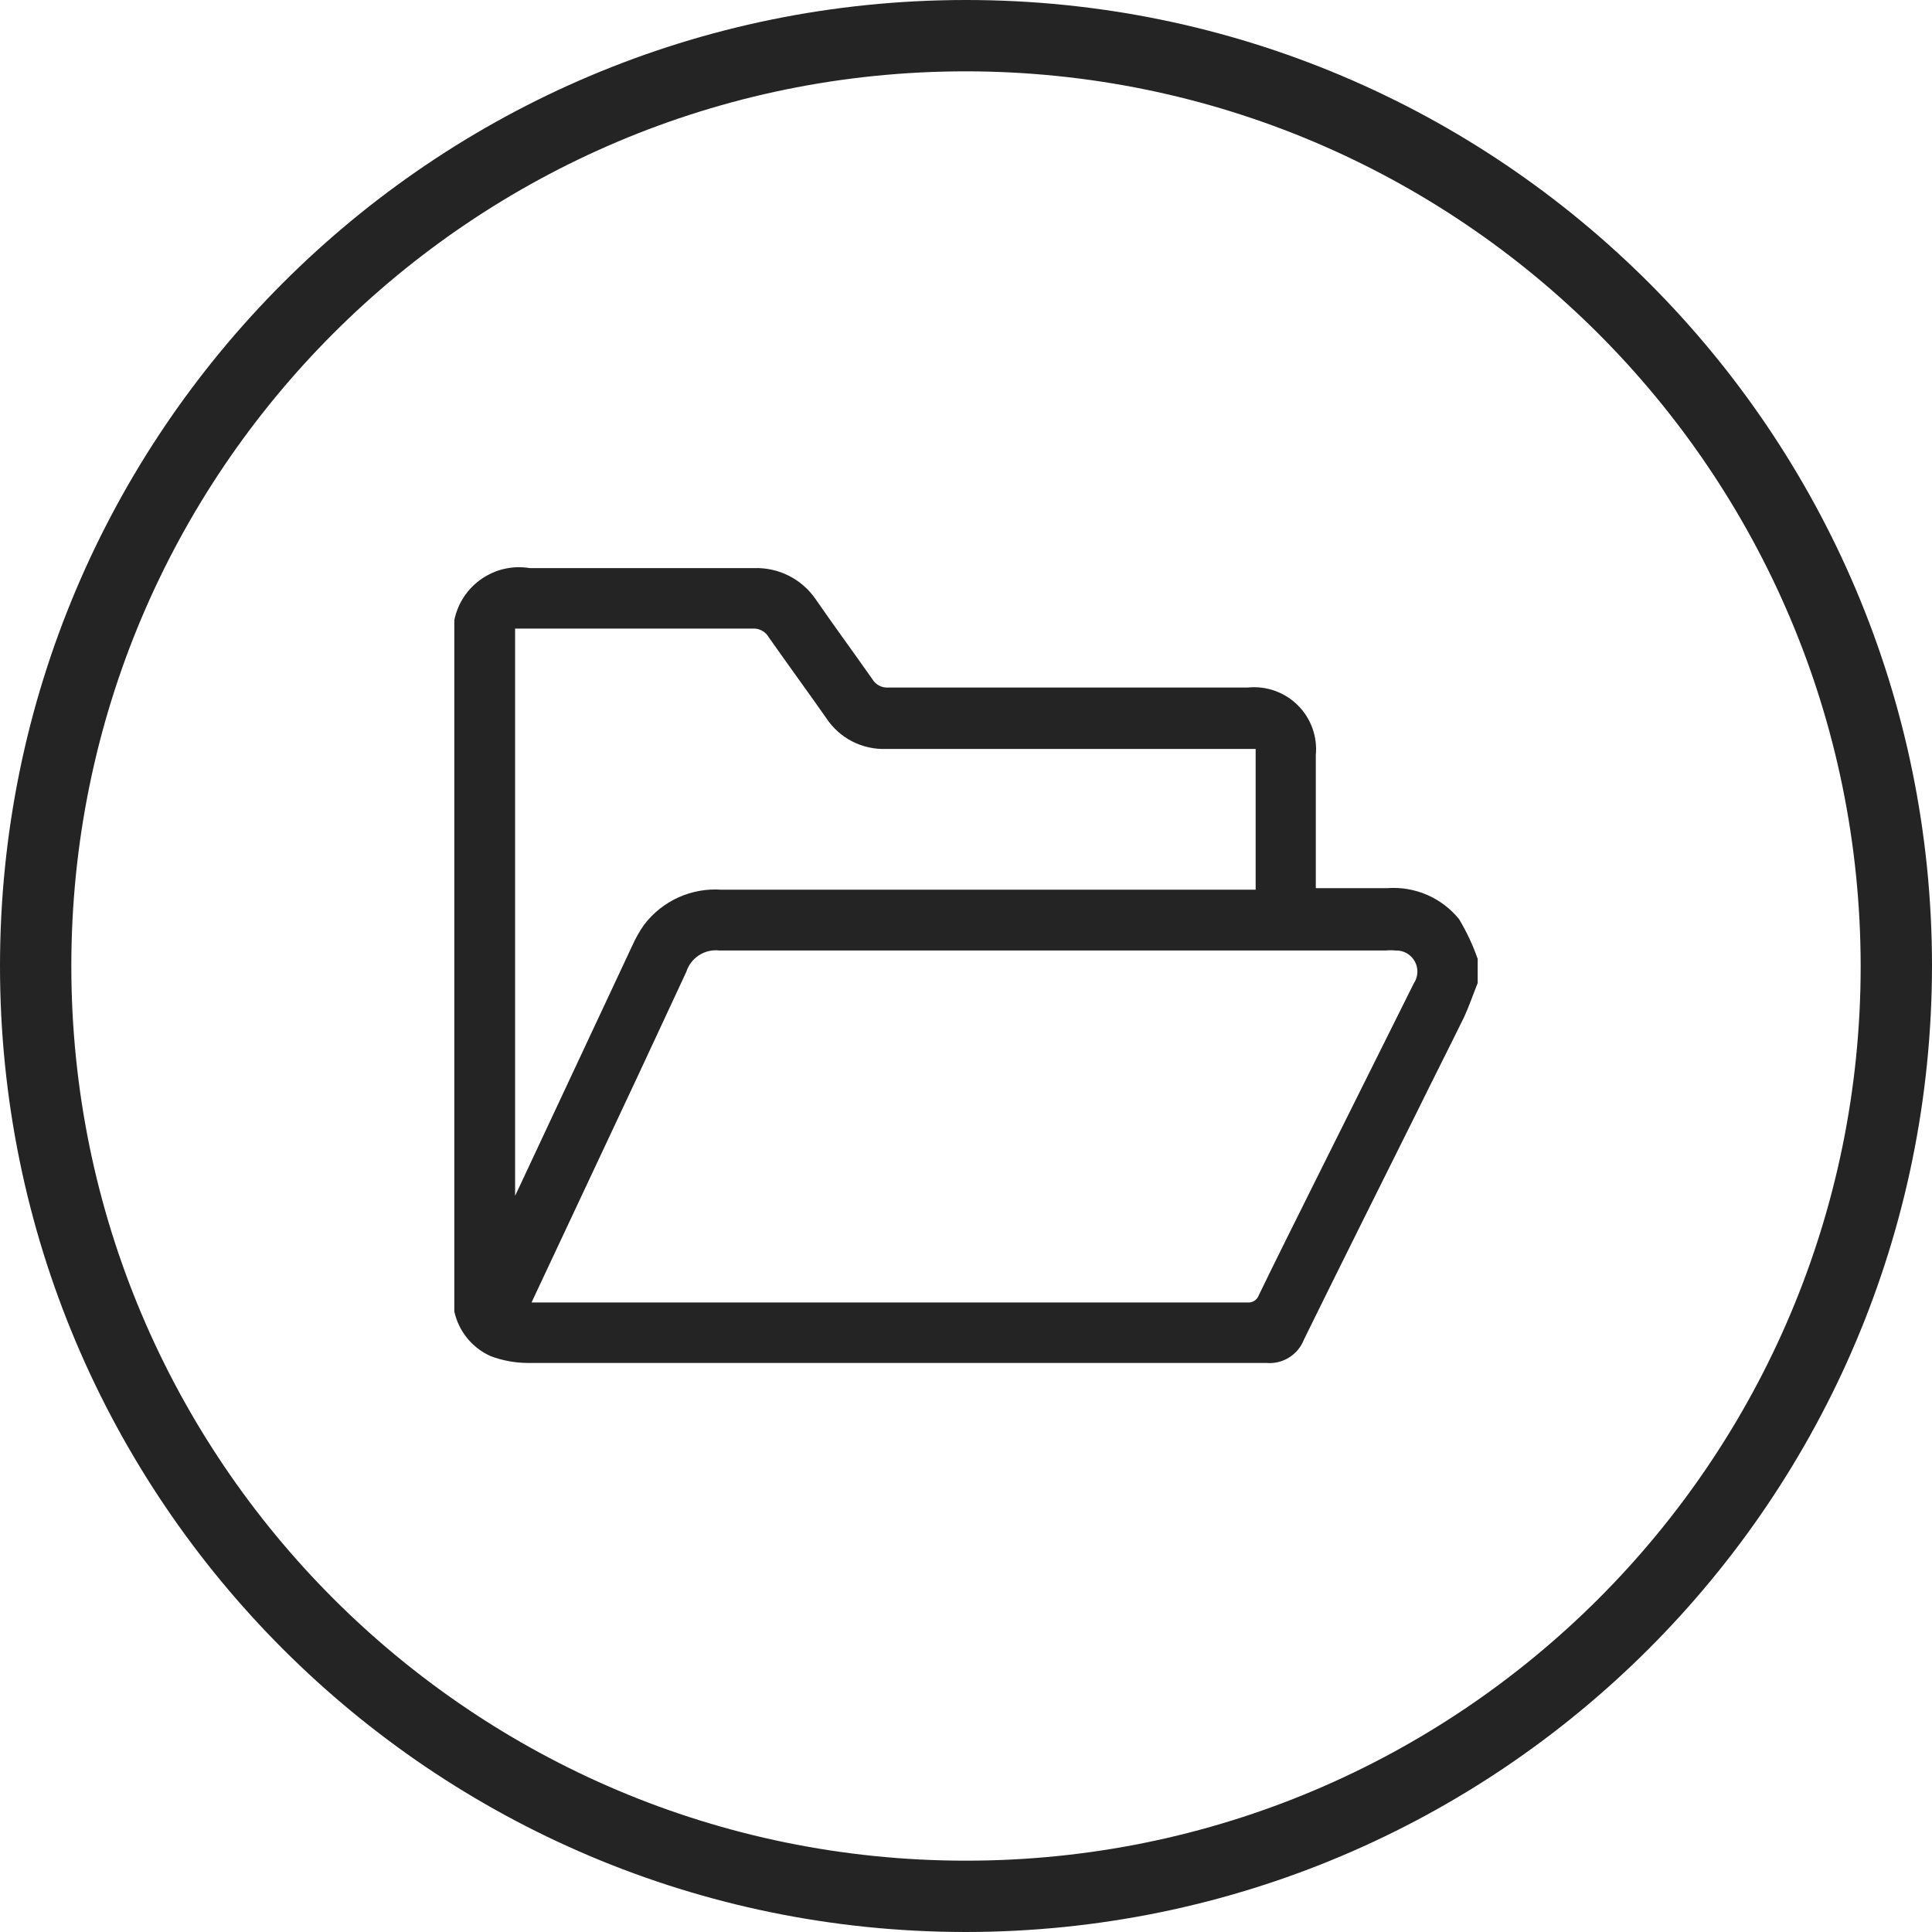
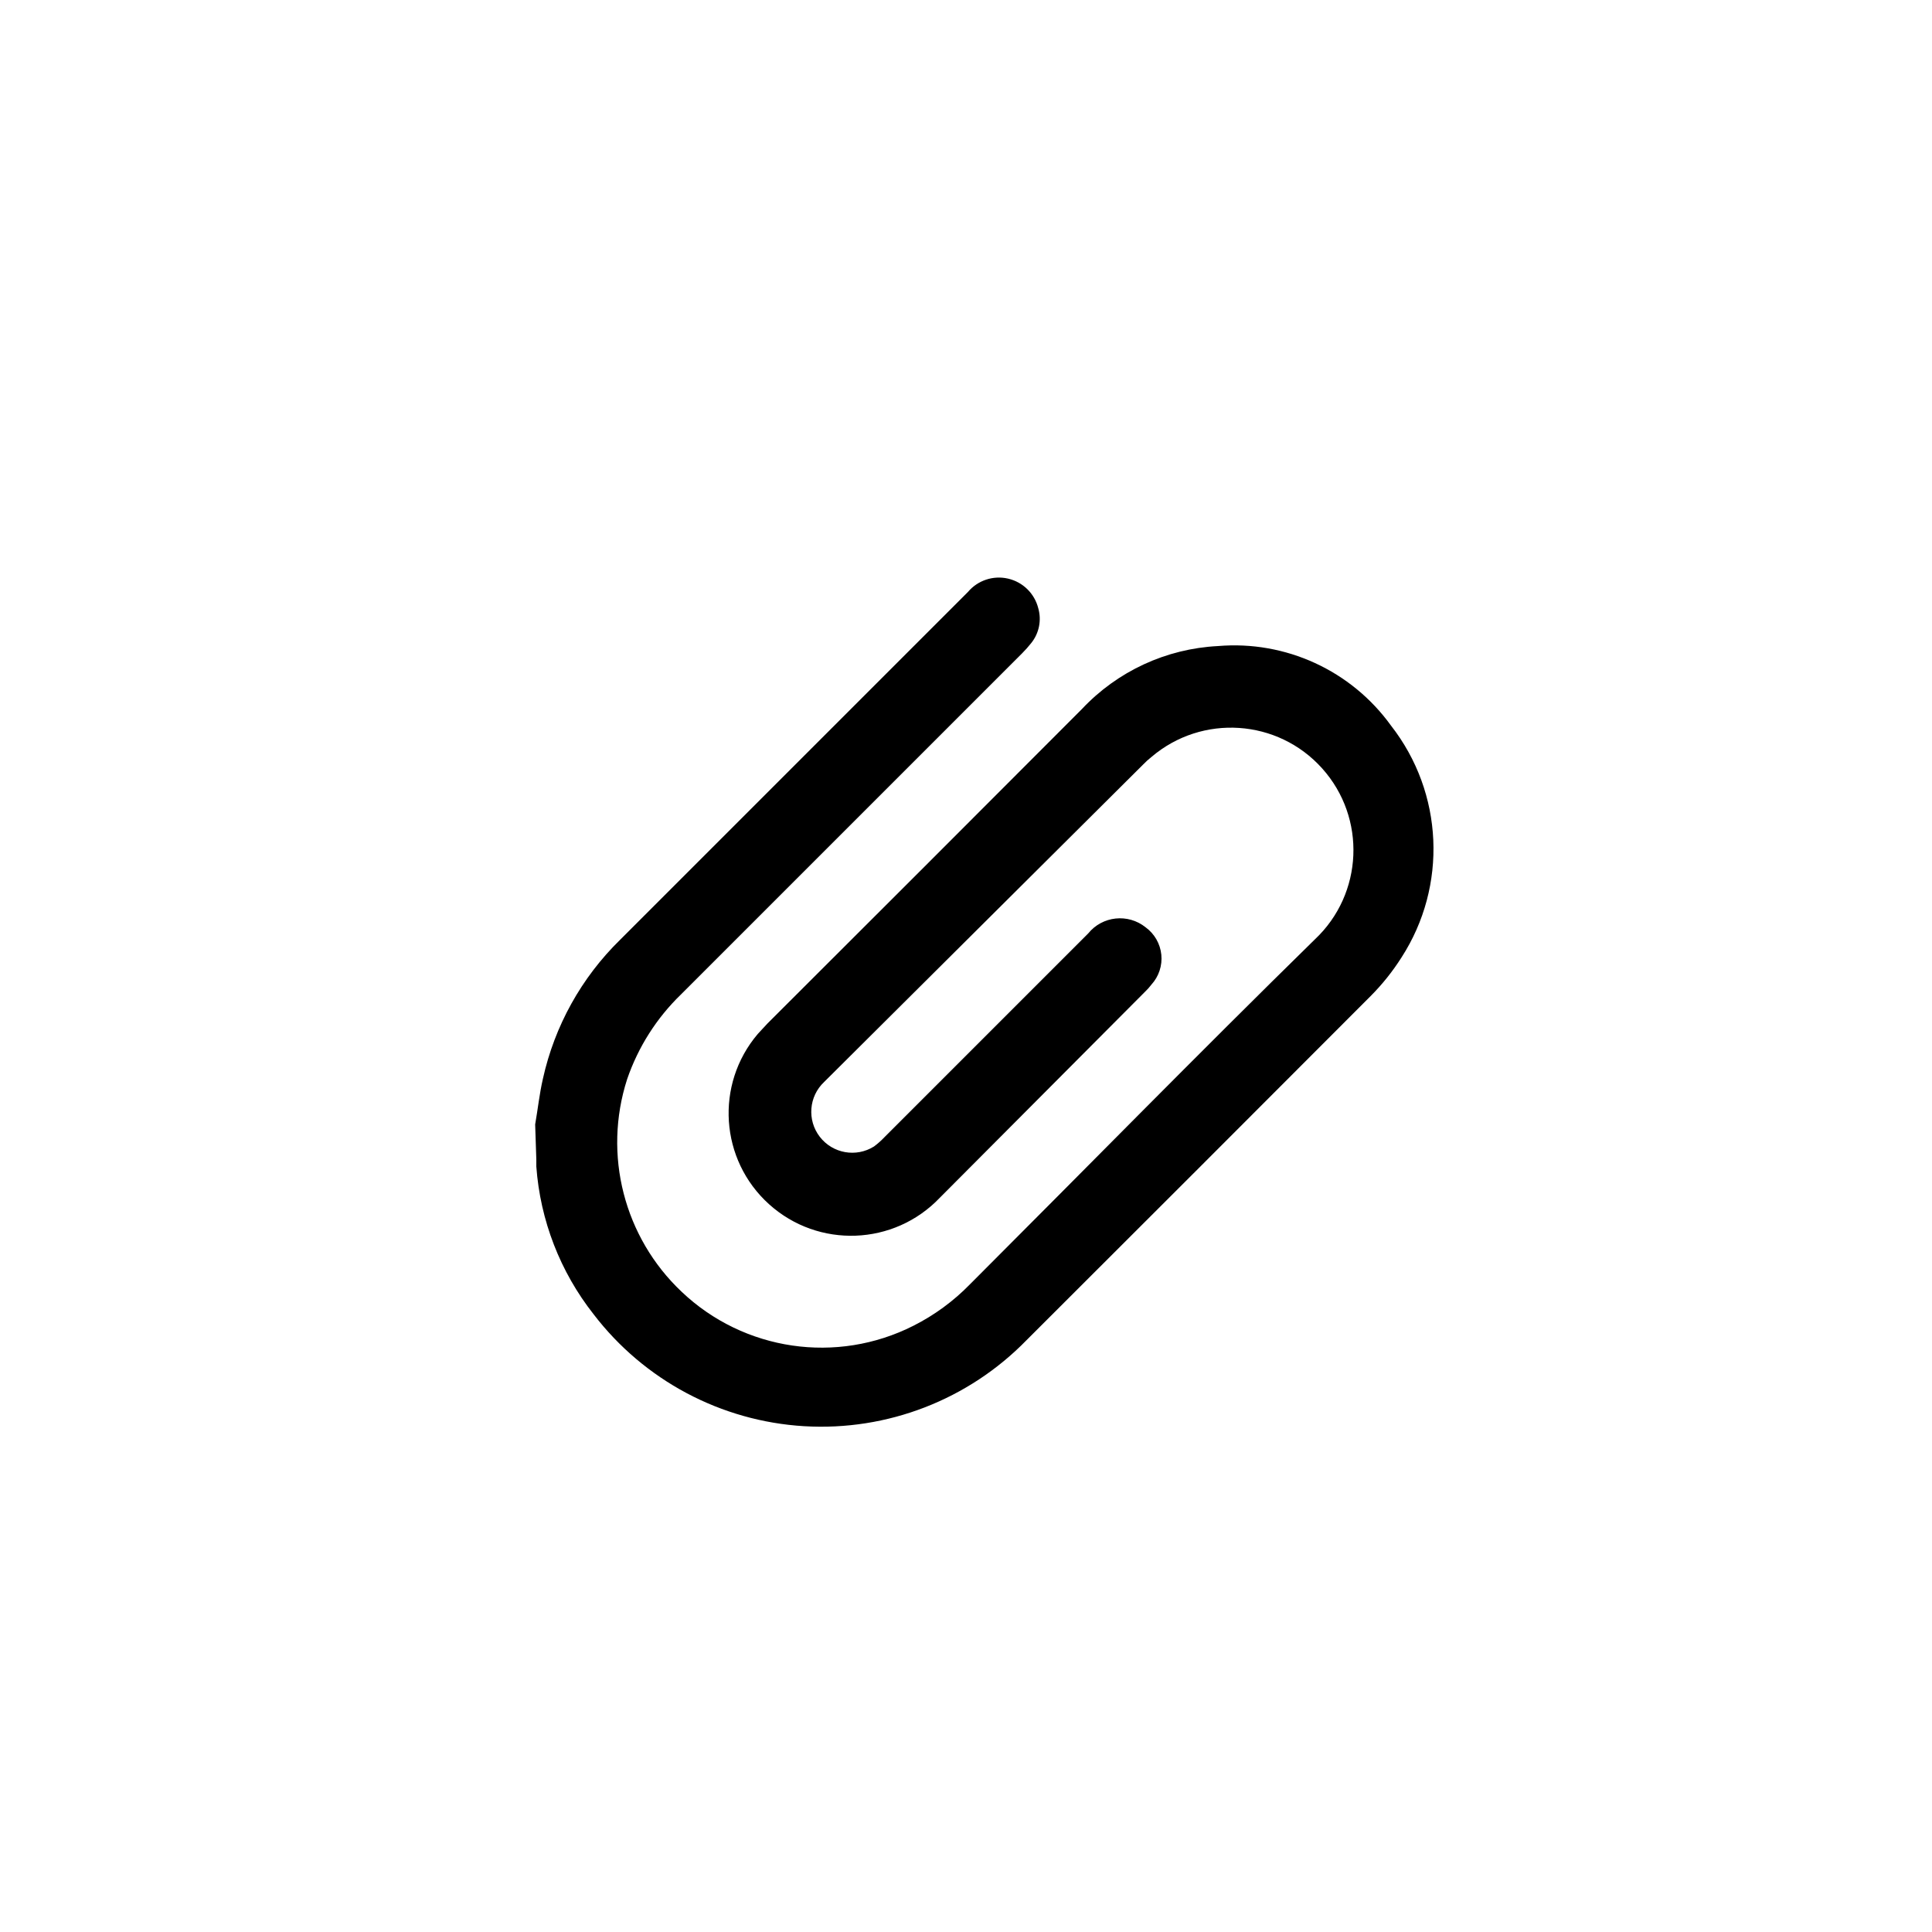
- <svg xmlns="http://www.w3.org/2000/svg" viewBox="0 0 62.3 62.3">
+ <svg xmlns="http://www.w3.org/2000/svg" viewBox="0 0 50 50">
  <defs>
-     <style>.cls-1{fill:#242424;}</style>
+     <style>.cls-1{fill:none;}</style>
  </defs>
  <g id="Layer_2" data-name="Layer 2">
    <g id="Layer_1-2" data-name="Layer 1">
-       <g id="Circle">
-         <path class="cls-1" d="M31.15,62.3A31.15,31.15,0,1,1,62.3,31.15,31.18,31.18,0,0,1,31.15,62.3Zm0-60A28.85,28.85,0,1,0,60,31.15,28.88,28.88,0,0,0,31.15,2.3Z" />
-       </g>
-       <path class="cls-1" d="M47.65,30.92v.78c-.15.37-.28.76-.45,1.12-.49,1-1,2-1.49,3-1.22,2.45-2.45,4.91-3.66,7.37a1.19,1.19,0,0,1-1.22.76c-.39,0-.79,0-1.19,0-7.54,0-15.09,0-22.64,0a3.43,3.43,0,0,1-1.18-.22,2.06,2.06,0,0,1-1.17-1.44V20a2.13,2.13,0,0,1,2.44-1.68H24.3a2.31,2.31,0,0,1,2,1c.6.87,1.22,1.71,1.83,2.58a.55.55,0,0,0,.52.27H40.24a2,2,0,0,1,2.19,2.18c0,1.31,0,2.62,0,3.93v.36h2.3a2.72,2.72,0,0,1,2.32,1A6.94,6.94,0,0,1,47.65,30.92ZM17.14,42H40.23a.35.35,0,0,0,.36-.23c.57-1.18,1.16-2.35,1.74-3.52l3.26-6.54A.68.68,0,0,0,45,30.65a1.72,1.72,0,0,0-.32,0H23.2a1,1,0,0,0-1.07.69q-1.53,3.3-3.08,6.59ZM40.49,24.15H28.58a2.21,2.21,0,0,1-1.94-1c-.61-.87-1.24-1.73-1.85-2.6a.56.56,0,0,0-.53-.28H16.61V38.56l.18-.38,3.6-7.69a4,4,0,0,1,.38-.67,2.88,2.88,0,0,1,2.5-1.13H40.49Z" />
+       <rect class="cls-1" width="50" height="50" rx="11.24" />
+       <path d="M13.85,29.1c.07-.4.11-.79.2-1.18a7.21,7.21,0,0,1,2-3.6l9-9a1.05,1.05,0,0,1,1.82.42,1,1,0,0,1-.18.9,3.08,3.08,0,0,1-.24.27l-8.82,8.82a5.56,5.56,0,0,0-1.4,2.2,5.32,5.32,0,0,0,1.41,5.5,5.26,5.26,0,0,0,6,.88,5.5,5.5,0,0,0,1.46-1.07c3-3,5.94-6,8.93-8.93a3.17,3.17,0,0,0-4.23-4.72,2.09,2.09,0,0,0-.22.2L21.33,28a1.06,1.06,0,0,0,1.29,1.67,2.1,2.1,0,0,0,.27-.24l5.27-5.27A1.06,1.06,0,0,1,29.65,24a1,1,0,0,1,.15,1.48,1.54,1.54,0,0,1-.17.19L24.32,31a3.17,3.17,0,0,1-4.71-4.24l.25-.27q4.07-4.06,8.14-8.14a5.19,5.19,0,0,1,3.52-1.63A5,5,0,0,1,36,18.78a5.18,5.18,0,0,1,.27,6,5.88,5.88,0,0,1-.8,1q-4.44,4.45-8.9,8.9a7.42,7.42,0,0,1-11.21-.67,7,7,0,0,1-1.48-3.82c0-.06,0-.12,0-.18Z" />
    </g>
  </g>
</svg>
